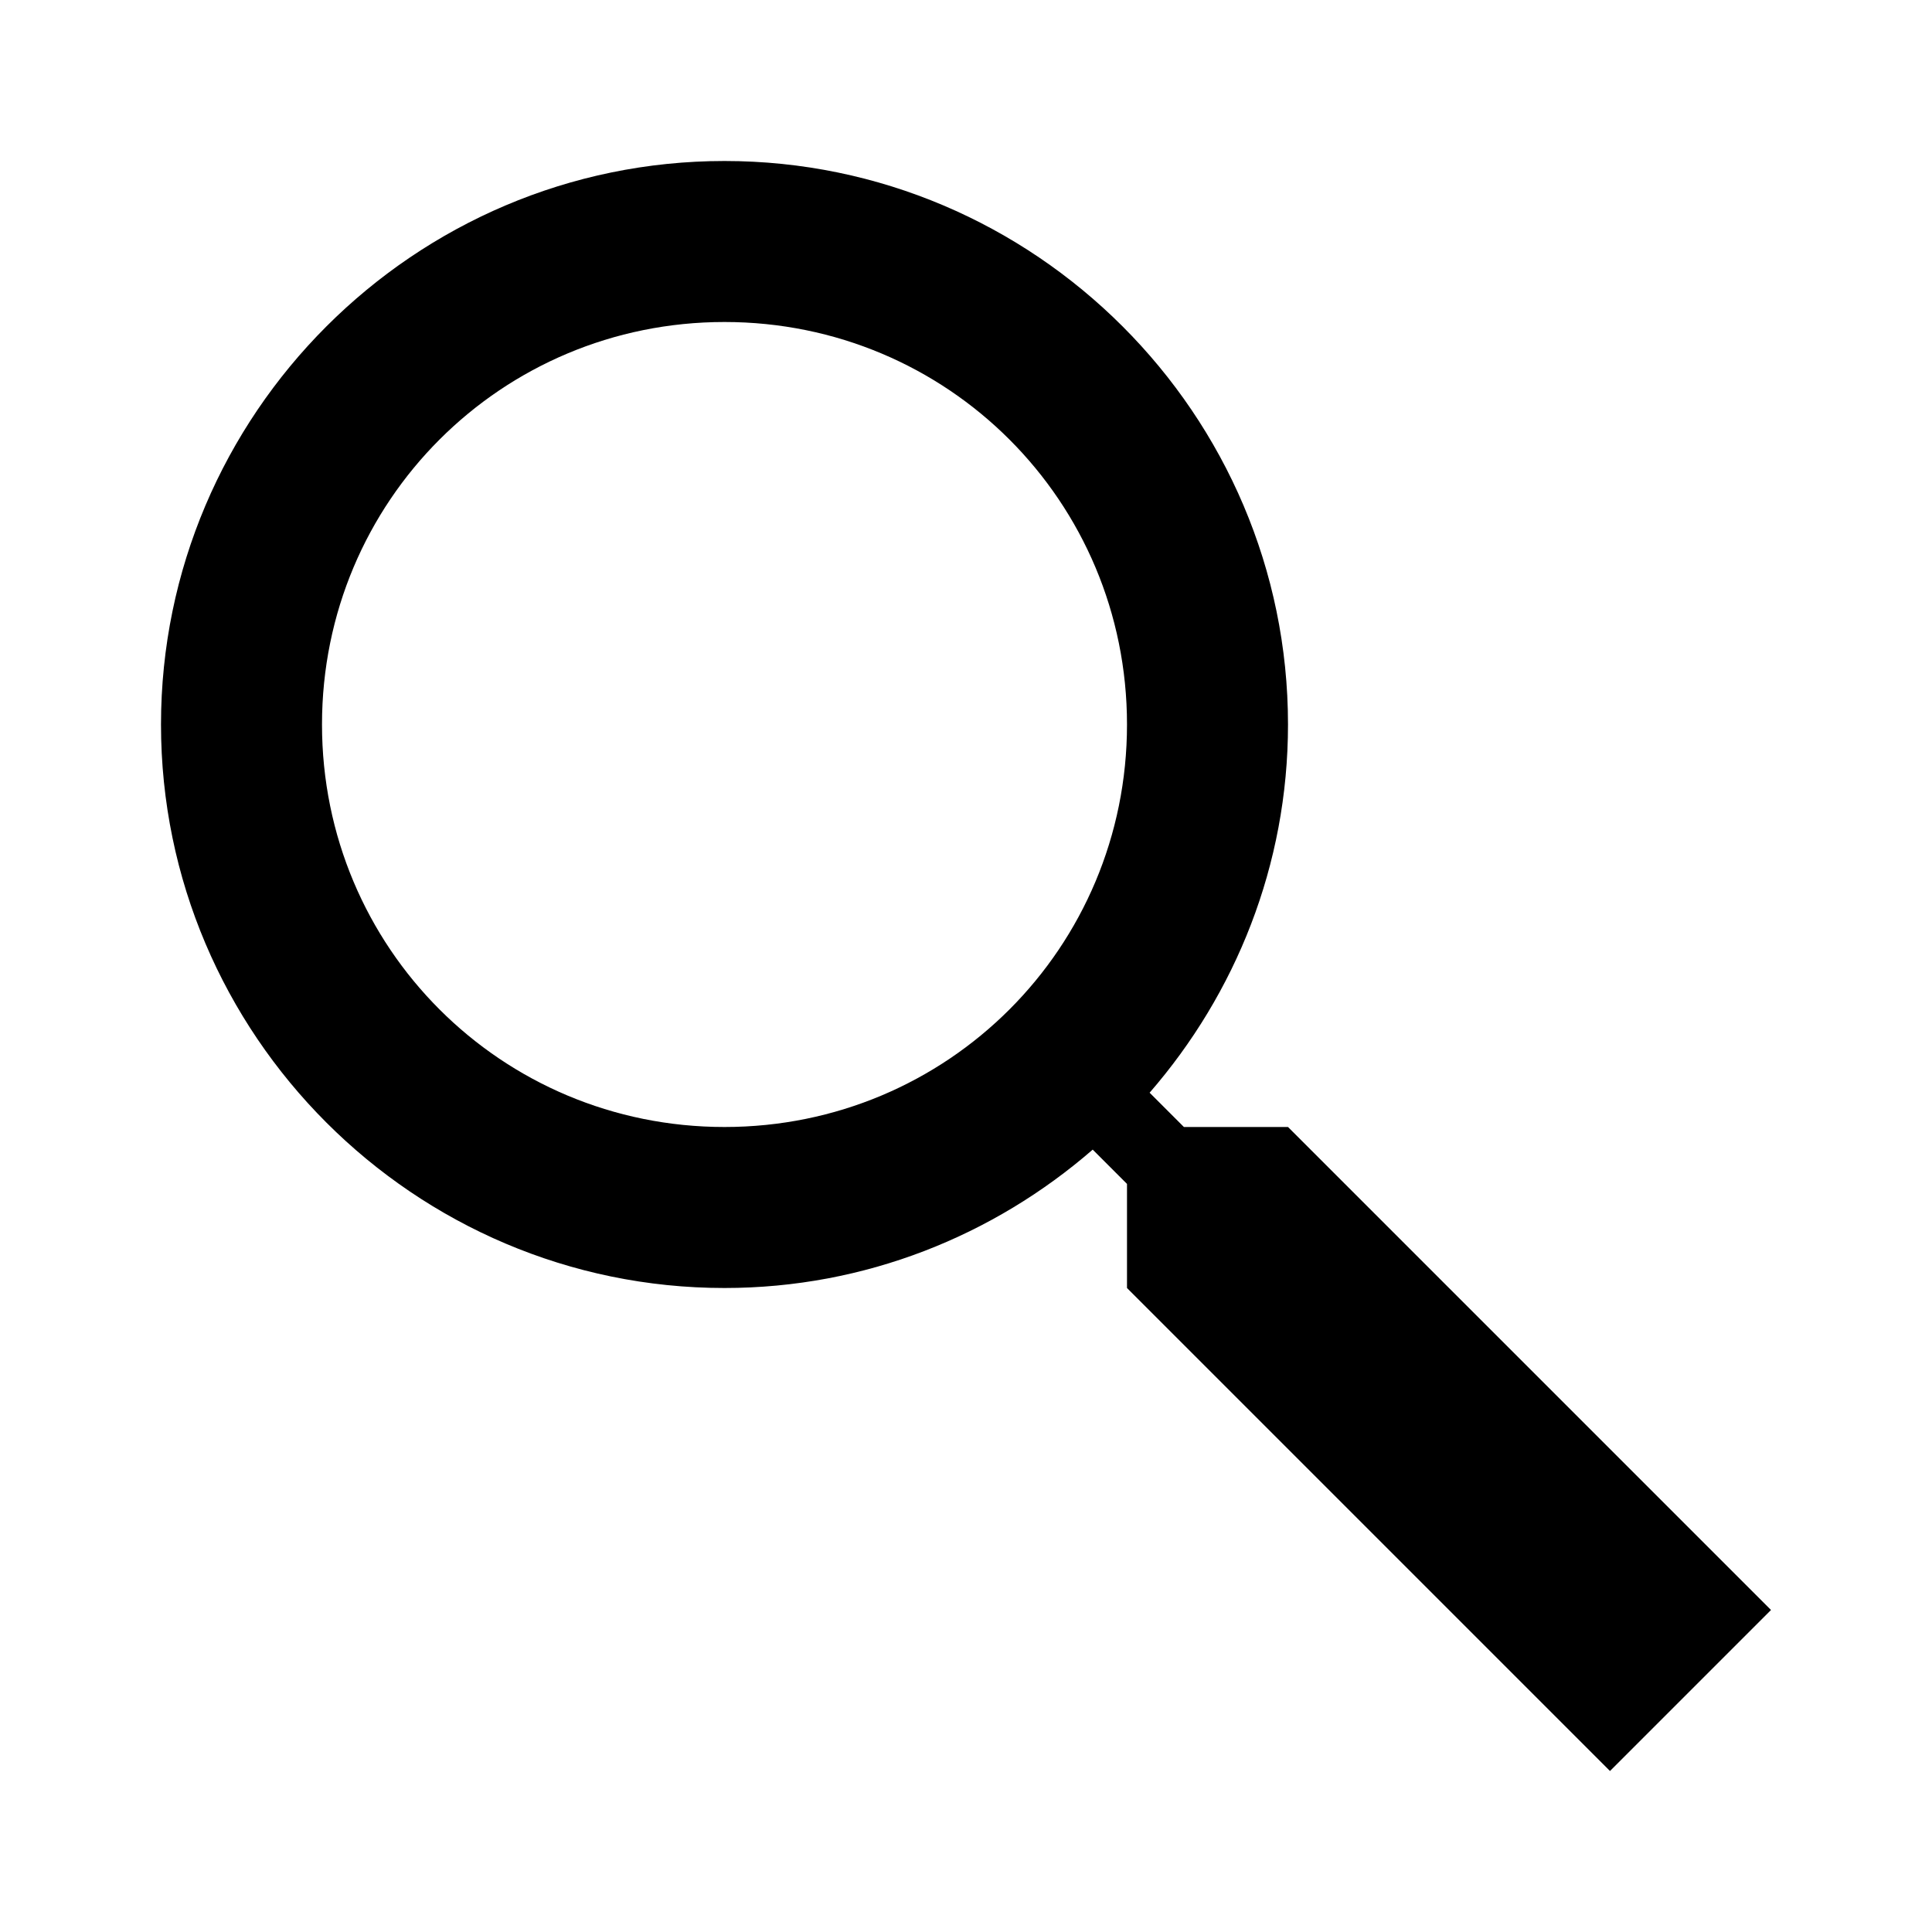
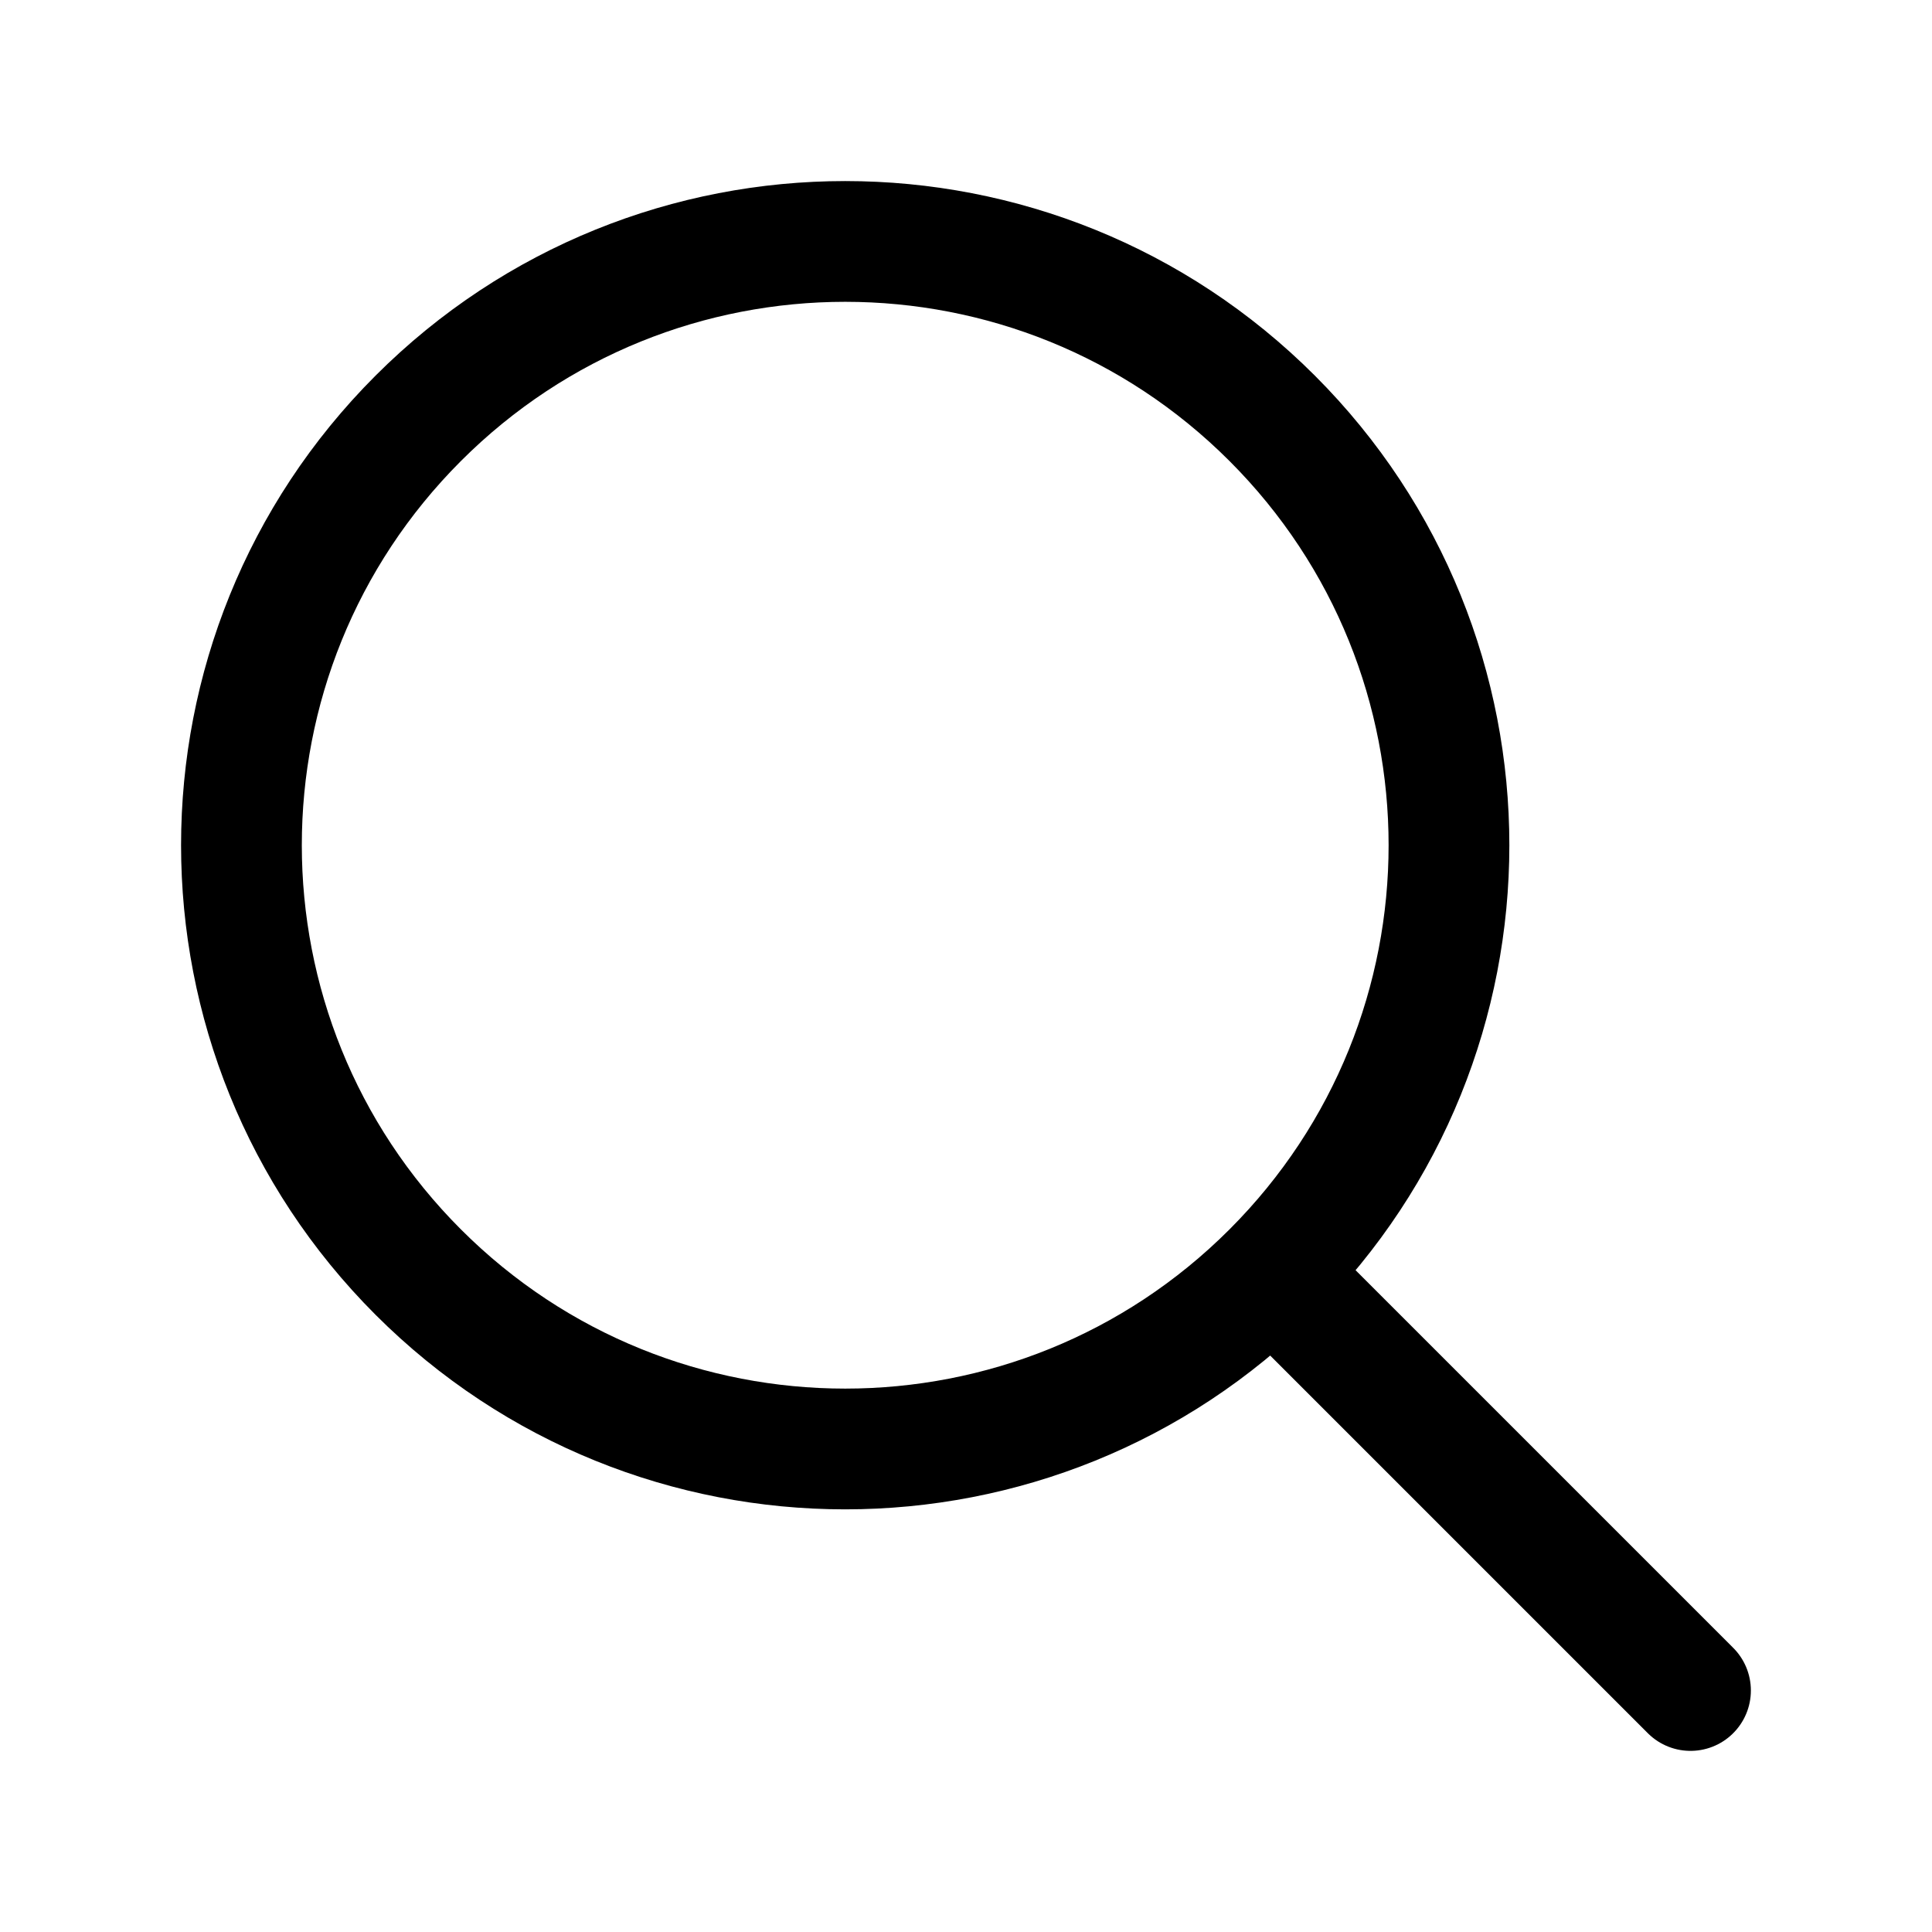
- <svg xmlns="http://www.w3.org/2000/svg" viewBox="0 0 24 24" width="24px" height="24px">
-   <path d="M 9 2 C 5.146 2 2 5.146 2 9 C 2 12.854 5.146 16 9 16 C 10.748 16 12.345 15.348 13.574 14.281 L 14 14.707 L 14 16 L 20 22 L 22 20 L 16 14 L 14.707 14 L 14.281 13.574 C 15.348 12.345 16 10.748 16 9 C 16 5.146 12.854 2 9 2 z M 9 4 C 11.773 4 14 6.227 14 9 C 14 11.773 11.773 14 9 14 C 6.227 14 4 11.773 4 9 C 4 6.227 6.227 4 9 4 z" />
+ <svg xmlns="http://www.w3.org/2000/svg" fill="none" viewBox="0 0 24 24" stroke-width="1.5" stroke="currentColor" class="size-6">
+   <path stroke-linecap="round" stroke-linejoin="round" d="m21 21-5.197-5.197m0 0A7.5 7.5 0 1 0 5.196 5.196a7.5 7.5 0 0 0 10.607 10.607Z" />
</svg>
